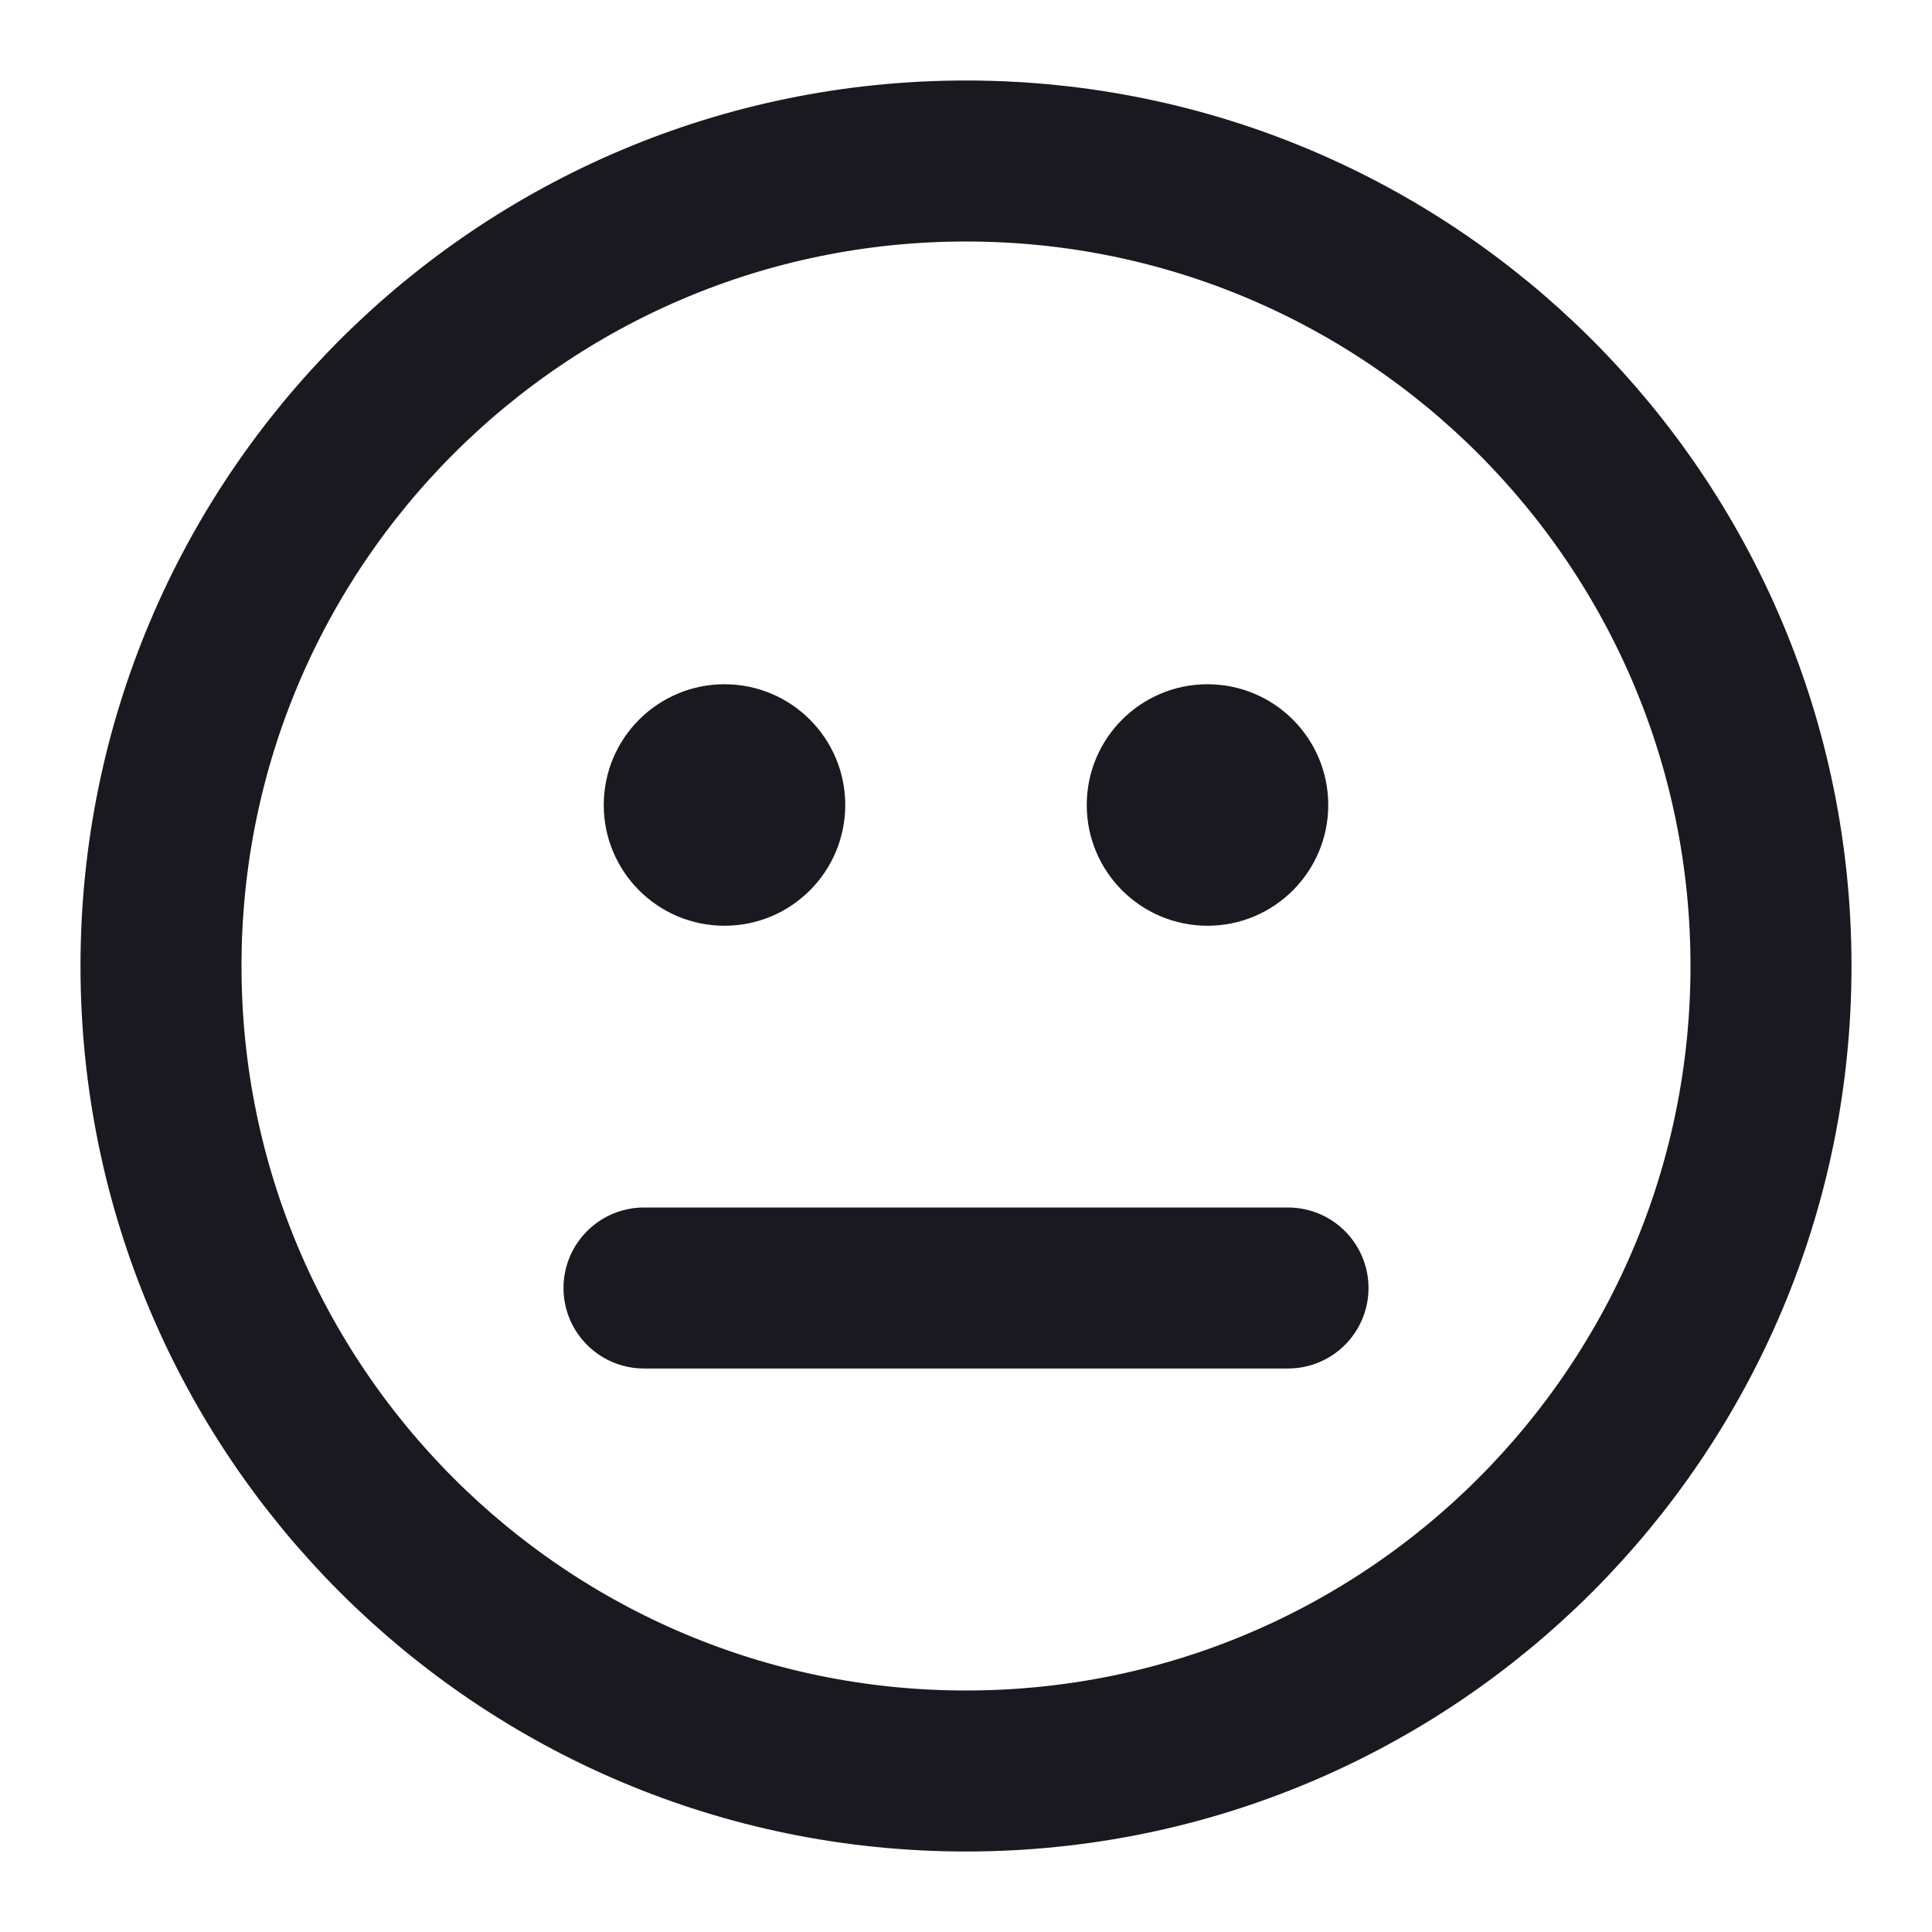
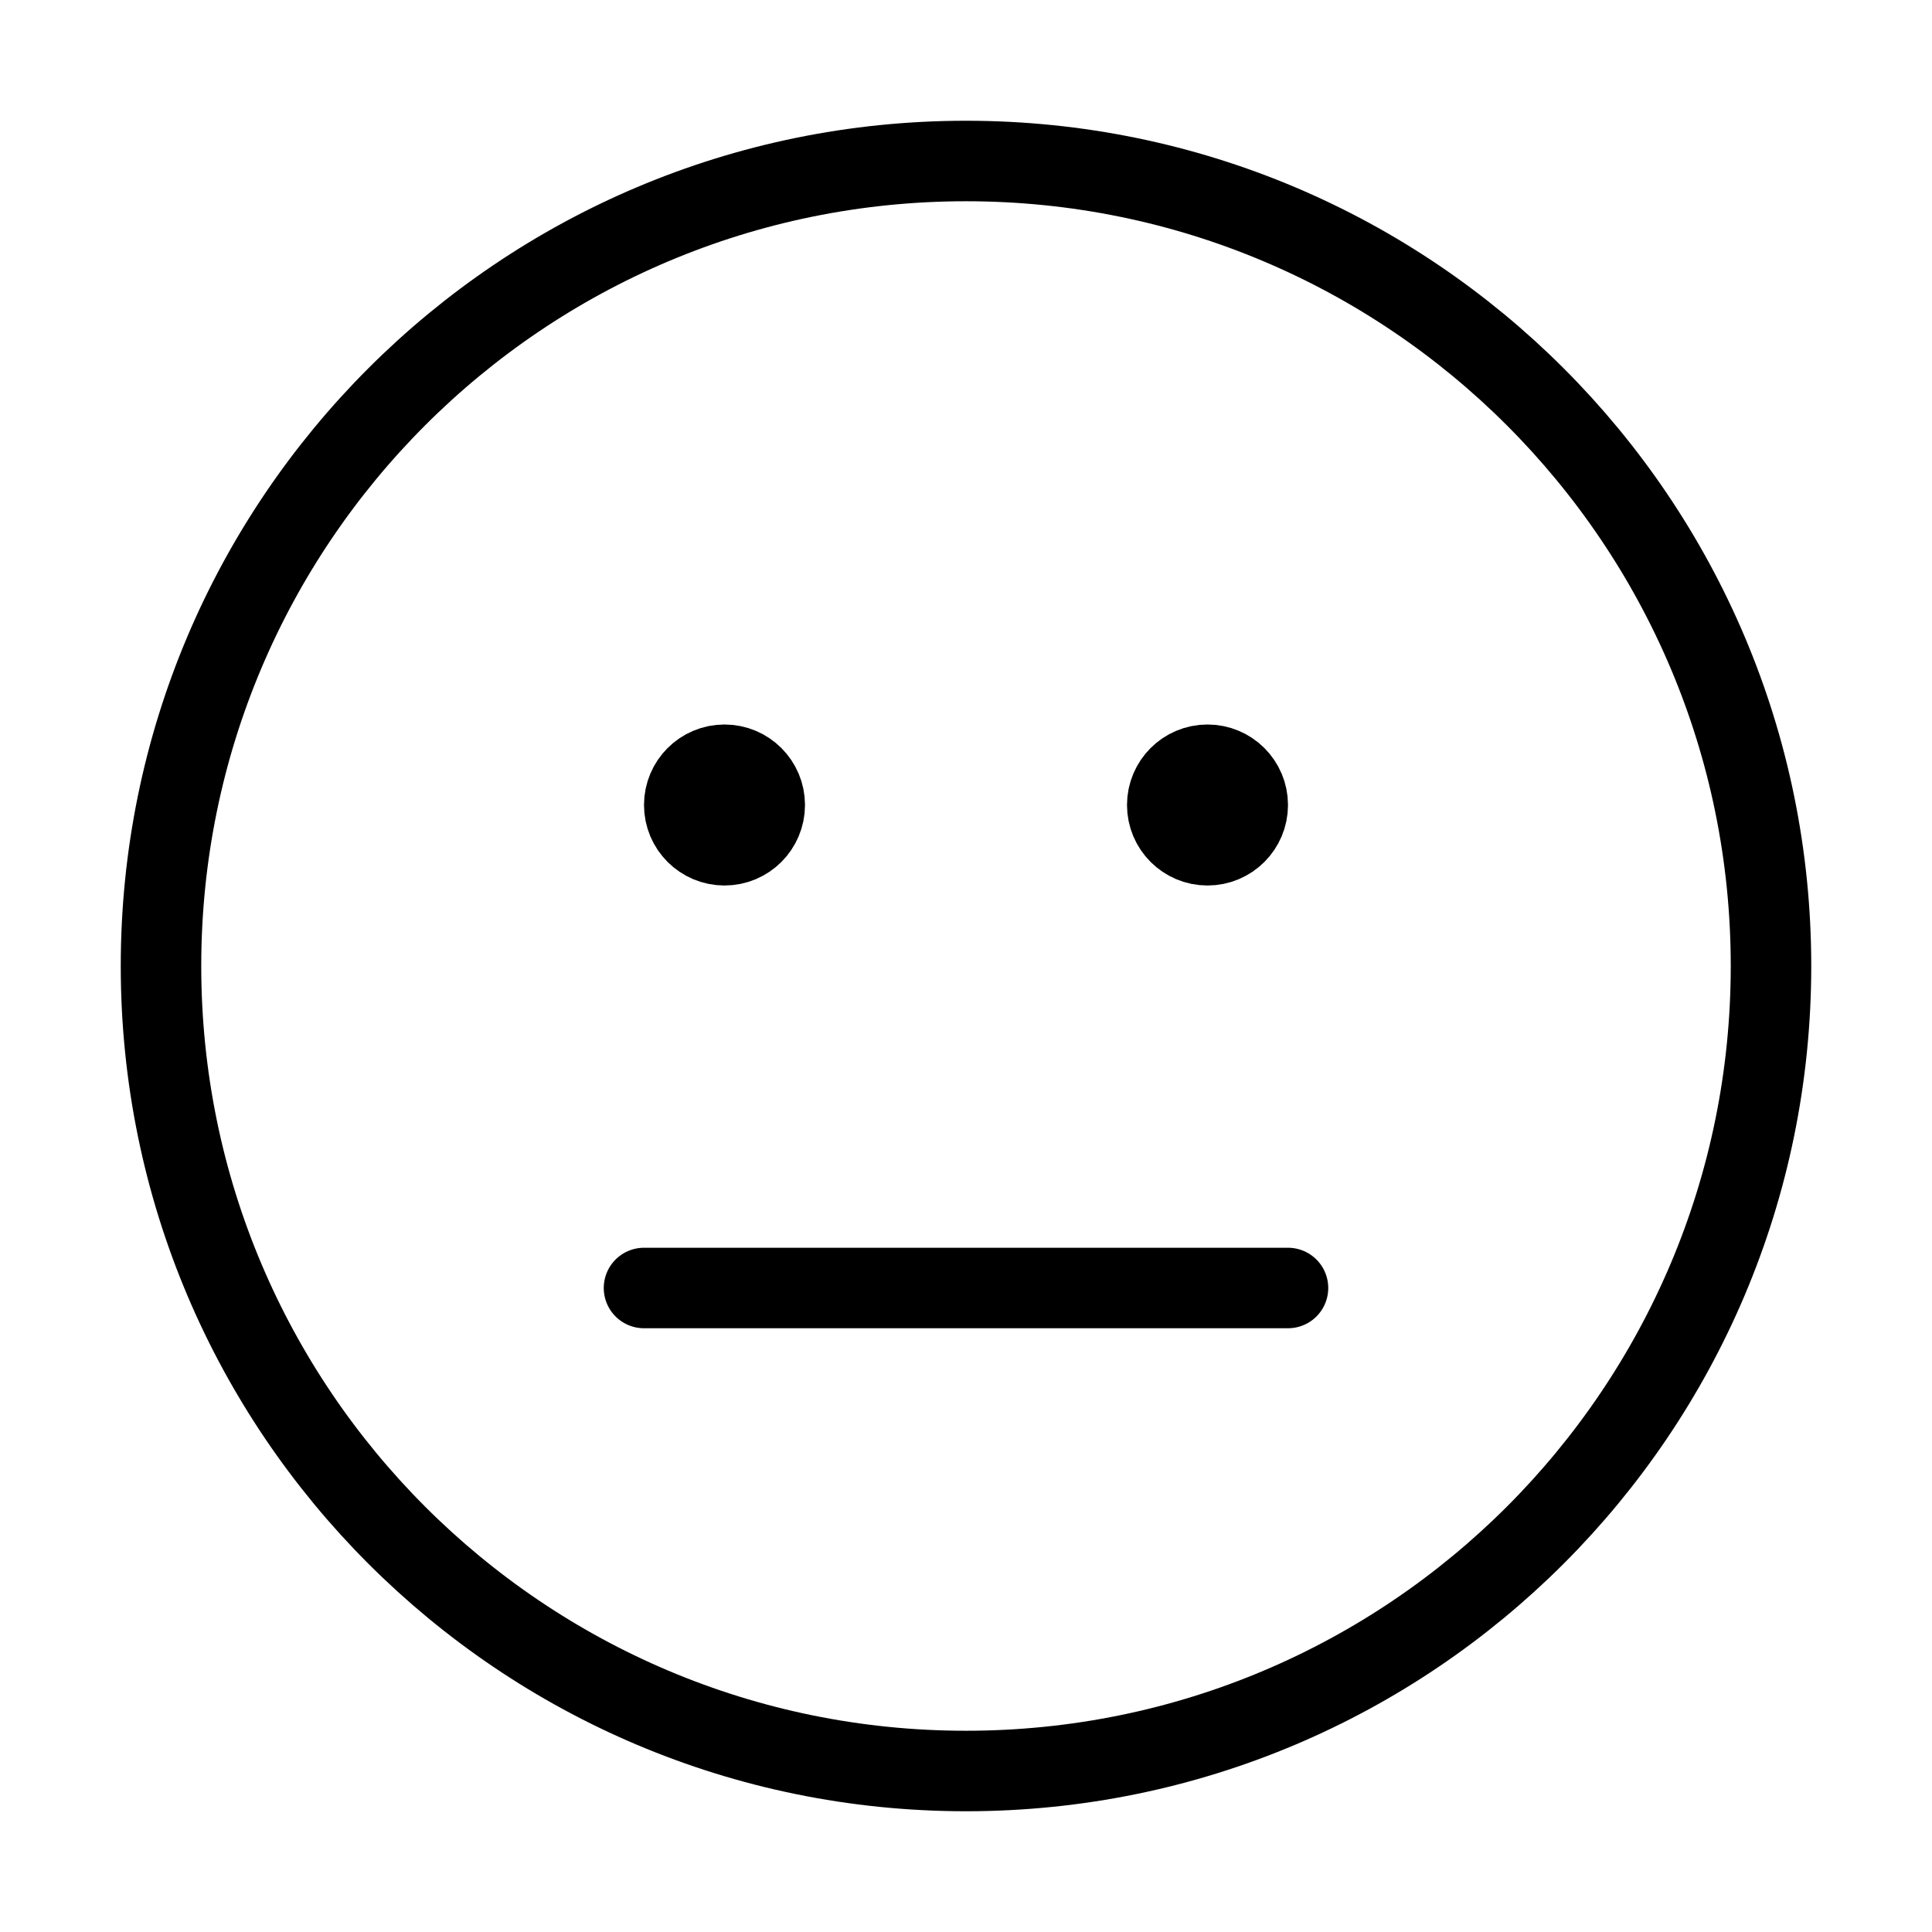
<svg xmlns="http://www.w3.org/2000/svg" width="24" height="24" viewBox="0 0 24 24" fill="none">
-   <circle cx="12" cy="12" r="10" stroke="#19191F" stroke-width="2" stroke-linecap="round" />
-   <path d="M8 16H16" stroke="#19191F" stroke-width="2" stroke-linecap="round" />
-   <circle cx="9" cy="10" r="1.25" fill="#19191F" stroke="#19191F" stroke-width="0.5" stroke-linecap="round" />
-   <circle cx="15" cy="10" r="1.25" fill="#19191F" stroke="#19191F" stroke-width="0.5" stroke-linecap="round" />
+   <circle cx="12" cy="12" r="10" stroke="currentColor" stroke-linecap="round" />
+   <path d="M8 16H16" stroke="currentColor" stroke-linecap="round" />
+   <circle cx="9" cy="10" r="0.5" fill="currentColor" stroke="currentColor" stroke-linecap="round" />
+   <circle cx="15" cy="10" r="0.5" fill="currentColor" stroke="currentColor" stroke-linecap="round" />
</svg>
